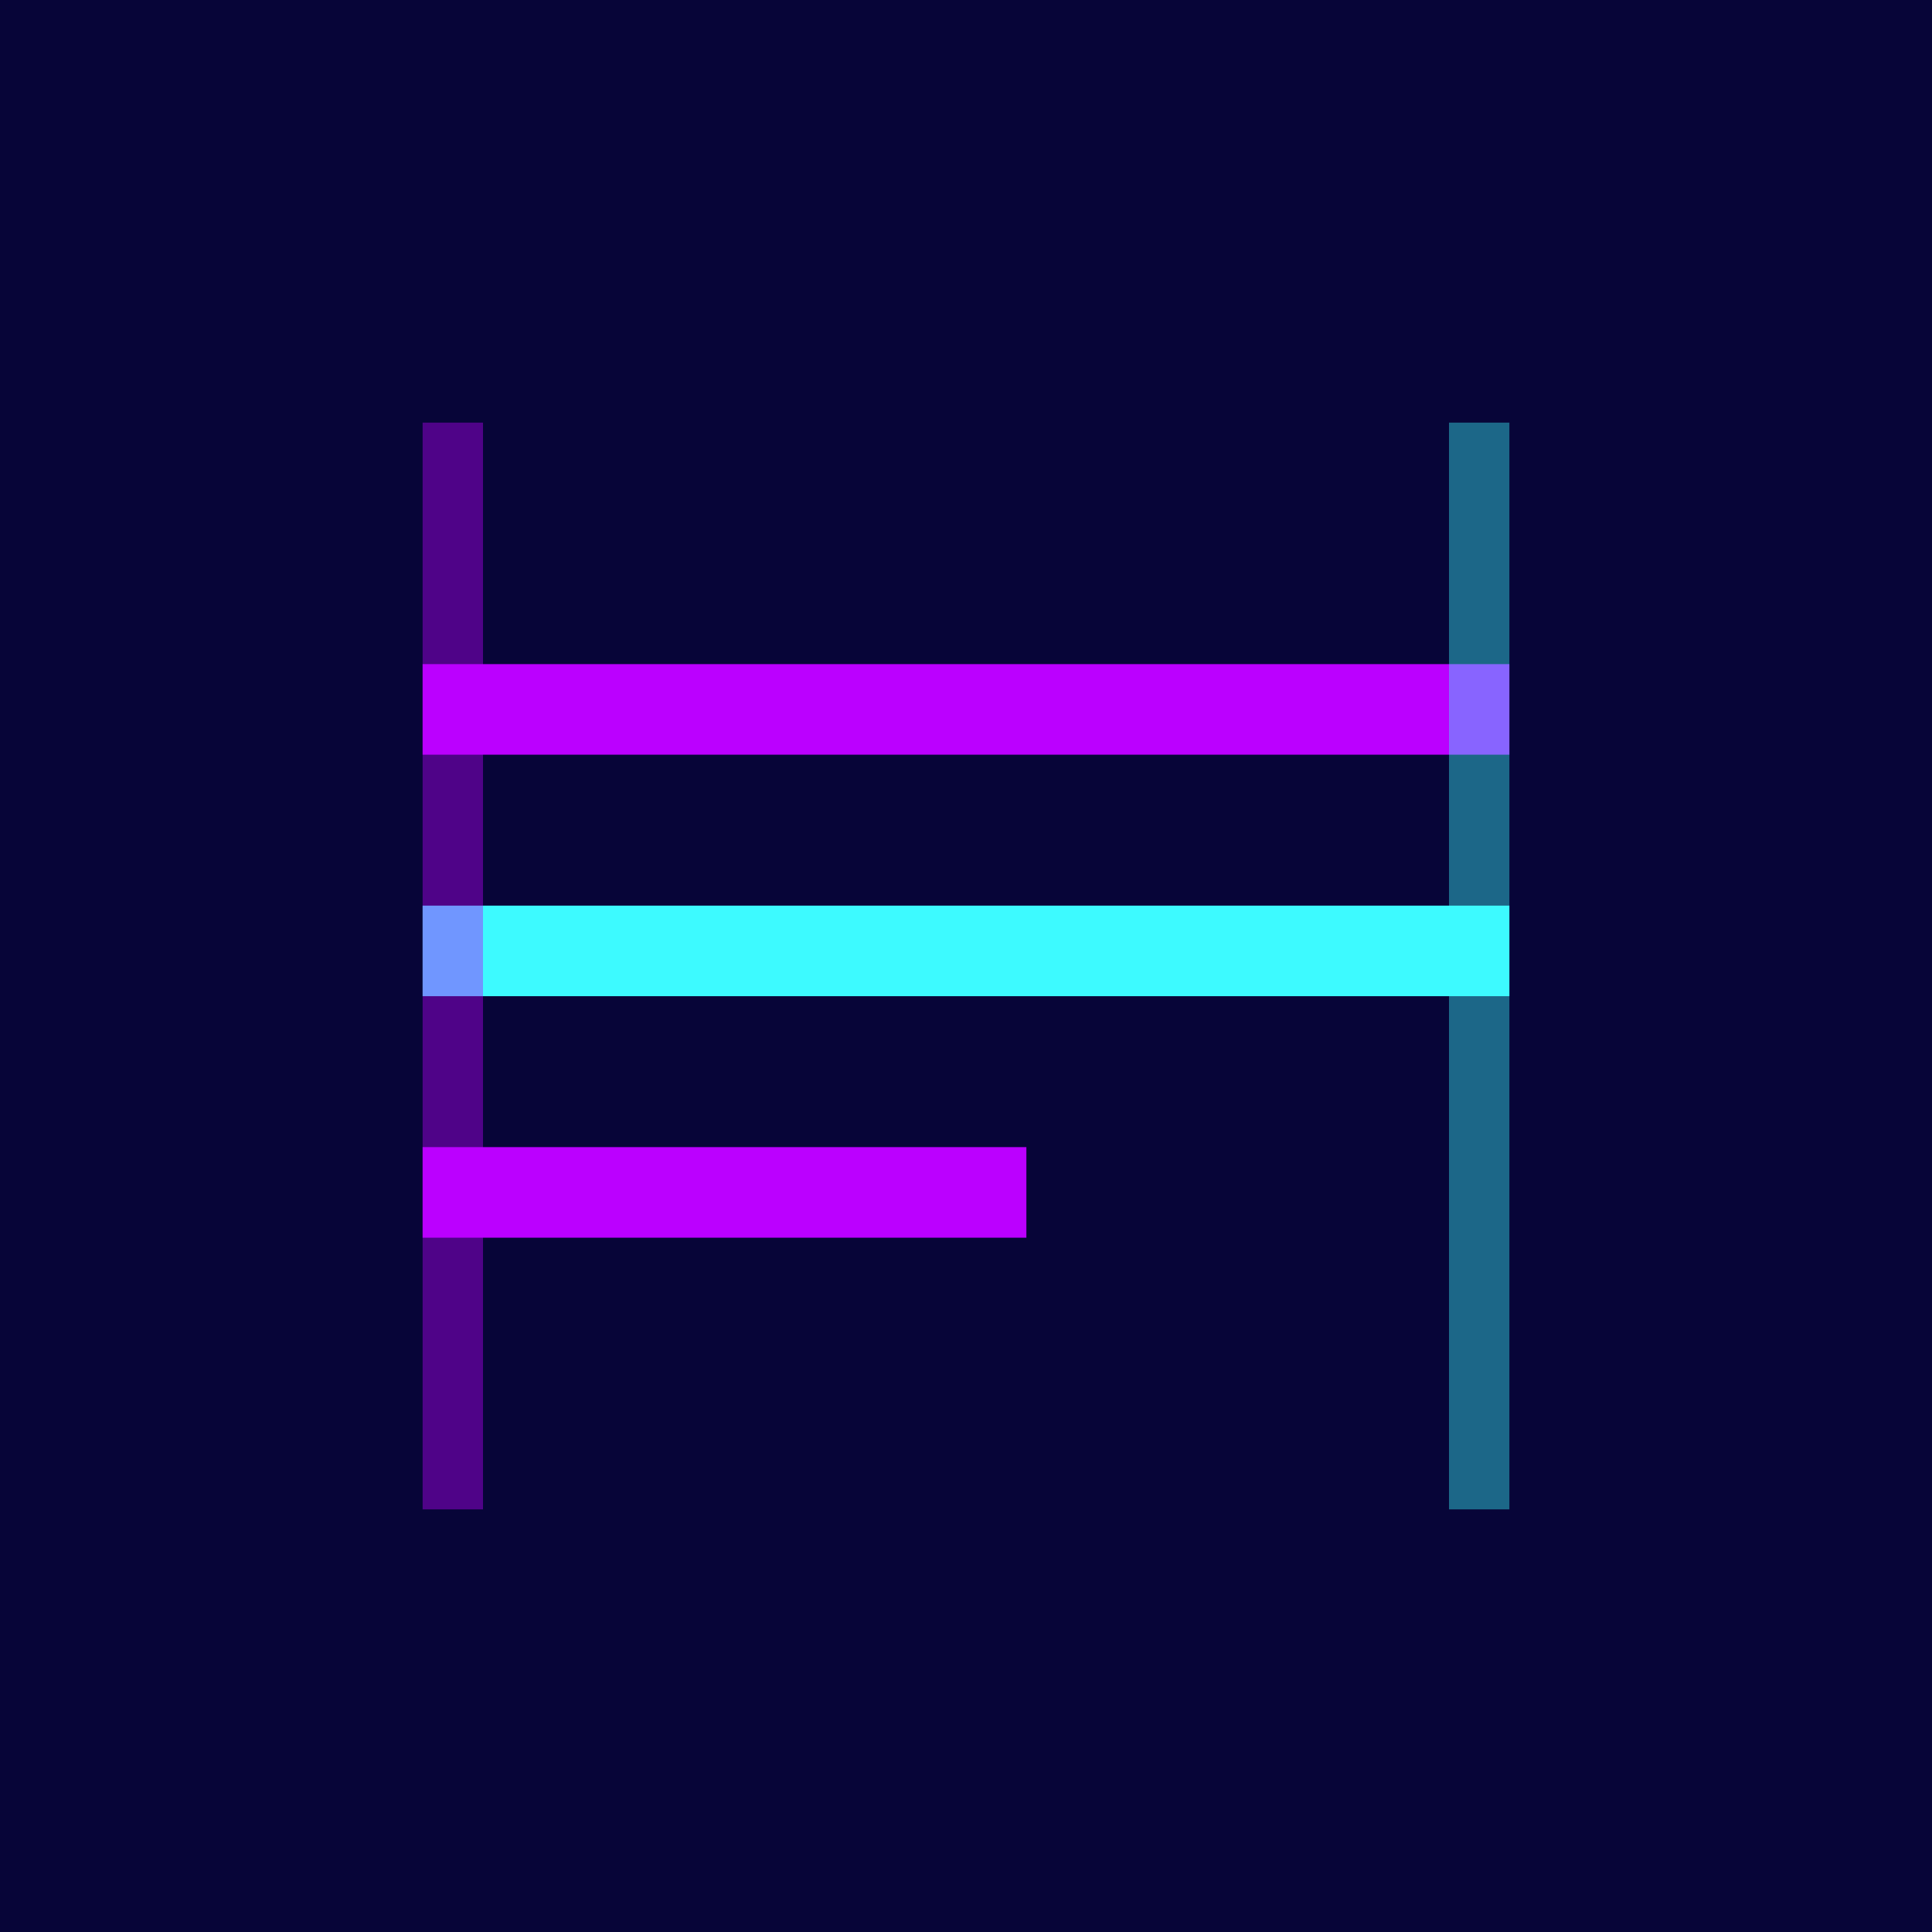
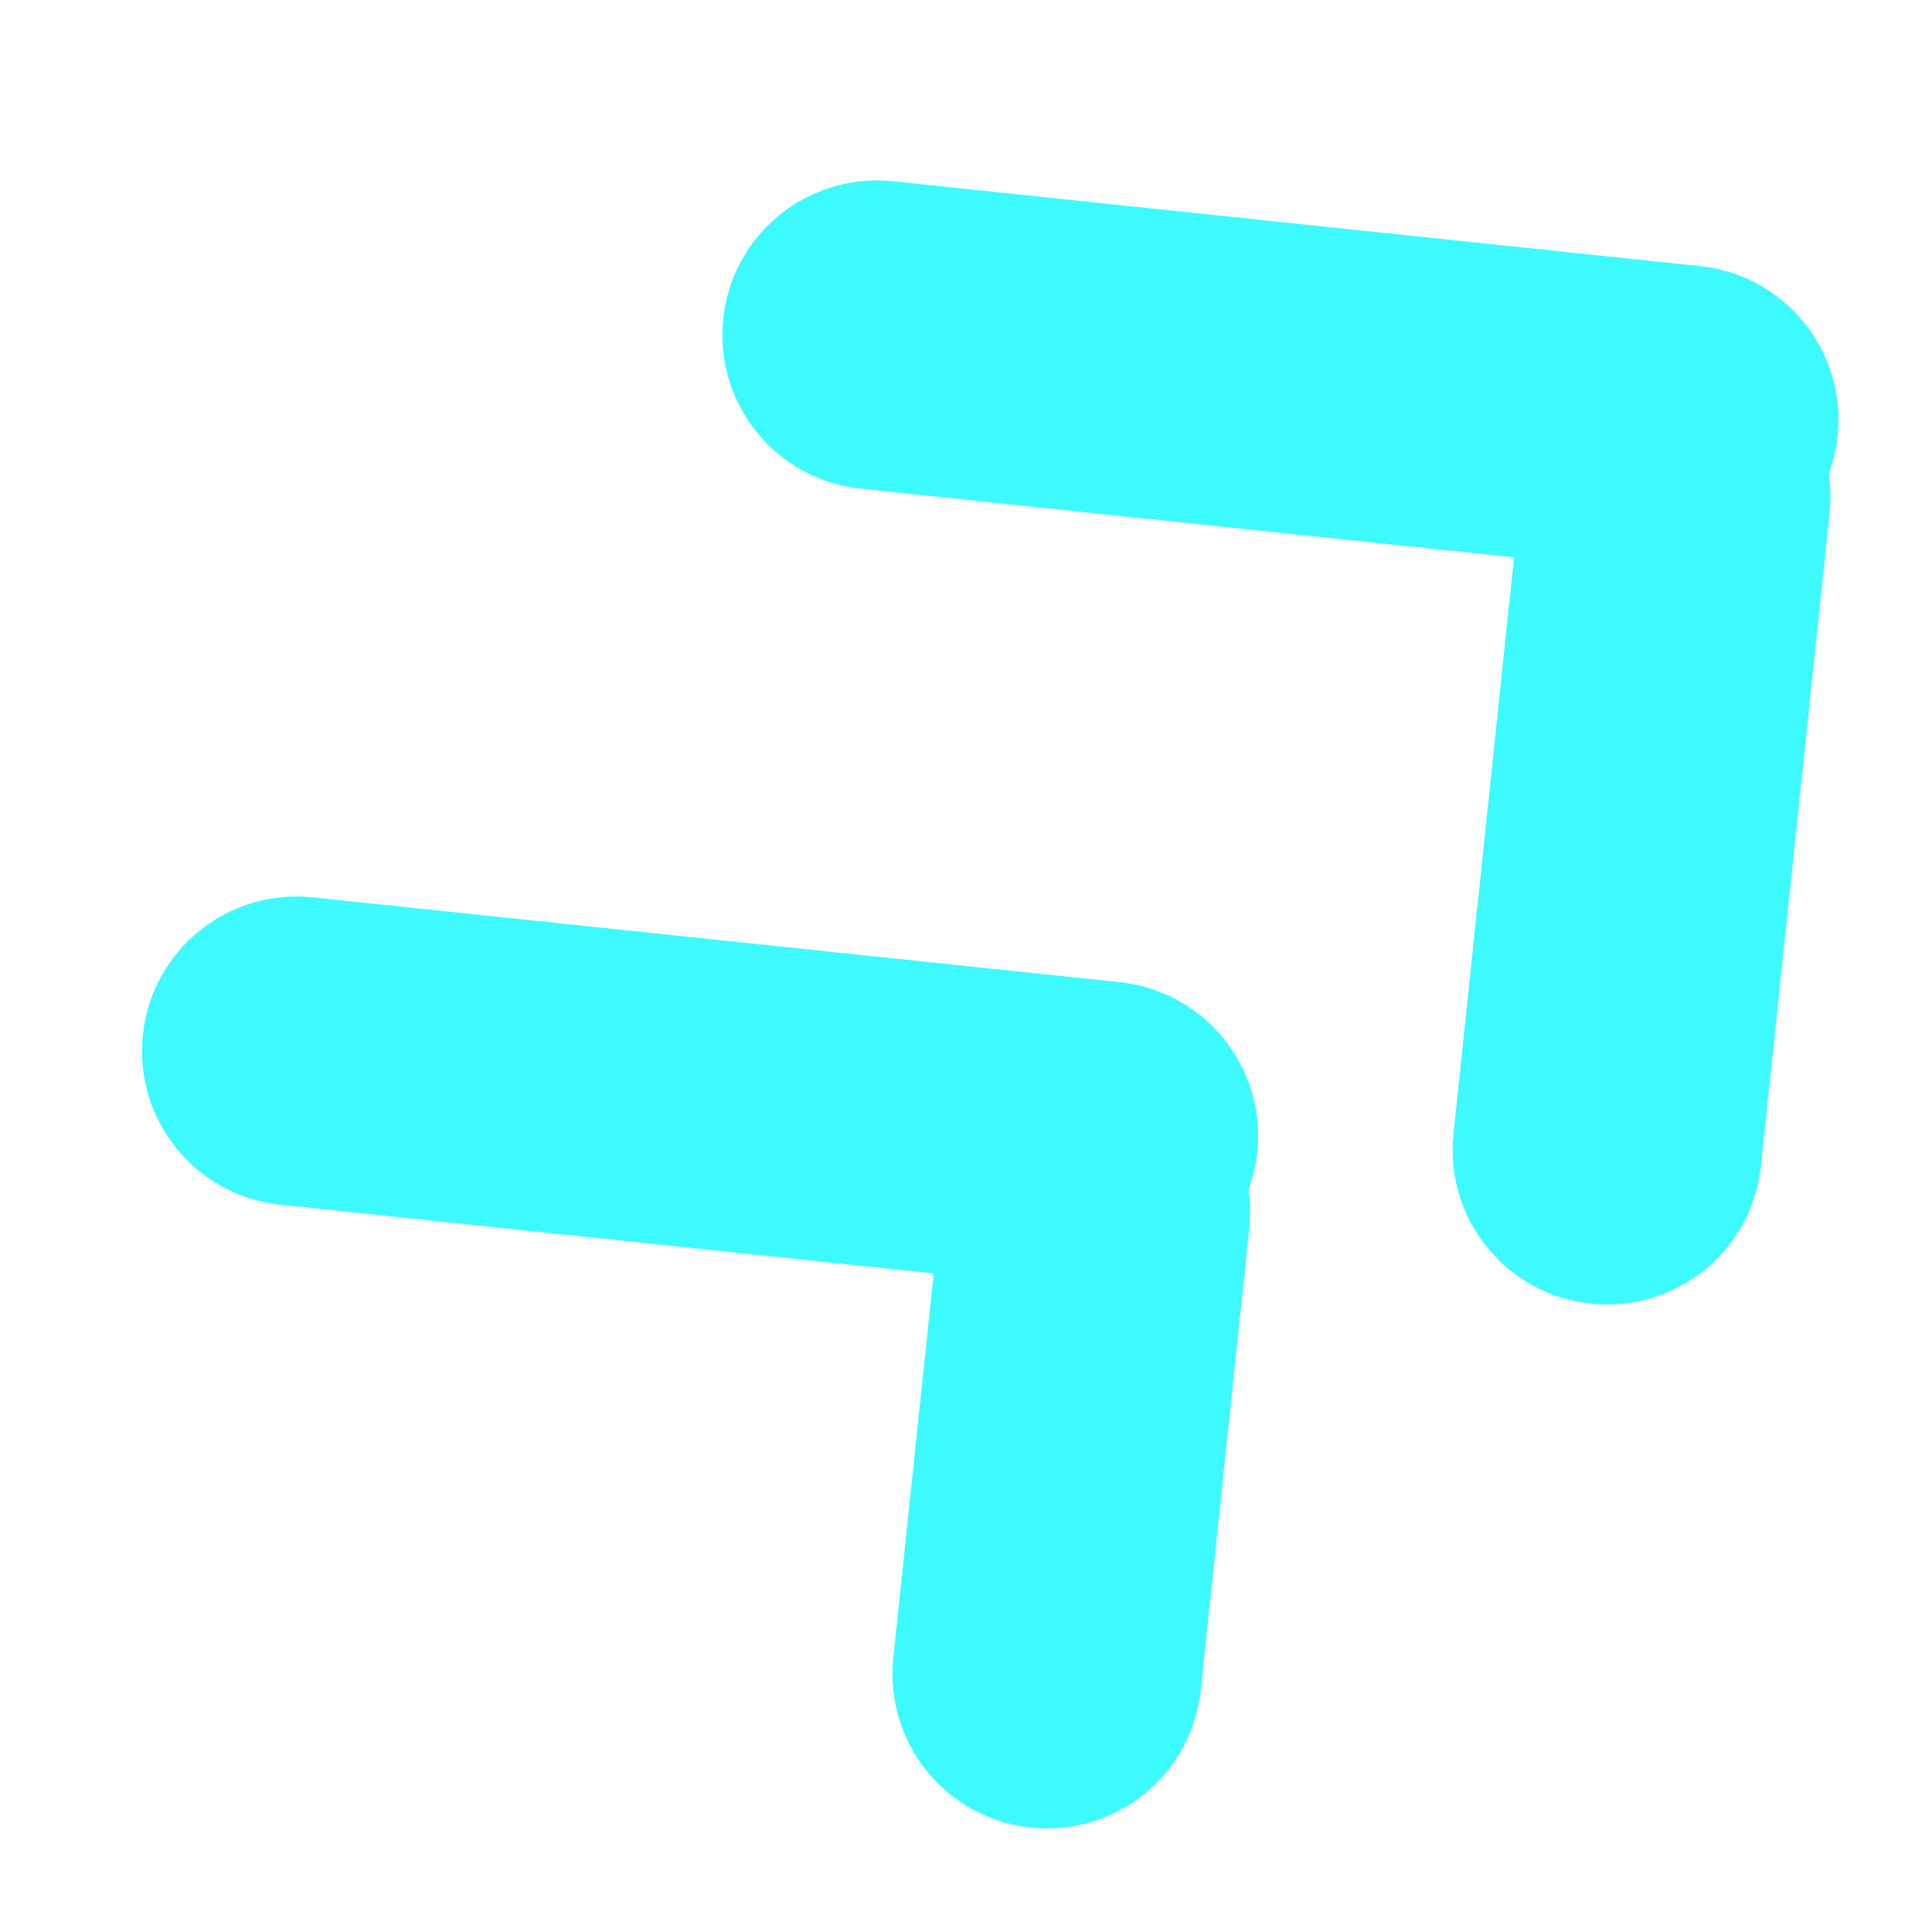
- <svg xmlns="http://www.w3.org/2000/svg" viewBox="0 0 64 64" width="64" height="64">
-   <rect width="64" height="64" fill="#070538" />
-   <rect x="14" y="22" width="36" height="3" fill="#bb00ff" />
-   <rect x="14" y="30" width="36" height="3" fill="#3dfaff" />
-   <rect x="14" y="38" width="20" height="3" fill="#bb00ff" />
-   <rect x="48" y="14" width="2" height="36" fill="#3dfaff" opacity="0.4" />
-   <rect x="14" y="14" width="2" height="36" fill="#bb00ff" opacity="0.4" />
+ <svg xmlns="http://www.w3.org/2000/svg" viewBox="0 0 100 100" width="100" height="100">
+   <g fill="#3dfaff" transform="rotate(6 50 50)">
+     <rect x="34" y="10" width="58" height="16" rx="8" />
+     <rect x="76" y="14" width="16" height="50" rx="8" />
+     <rect x="8" y="50" width="58" height="16" rx="8" />
+     <rect x="50" y="54" width="16" height="40" rx="8" />
+   </g>
</svg>
